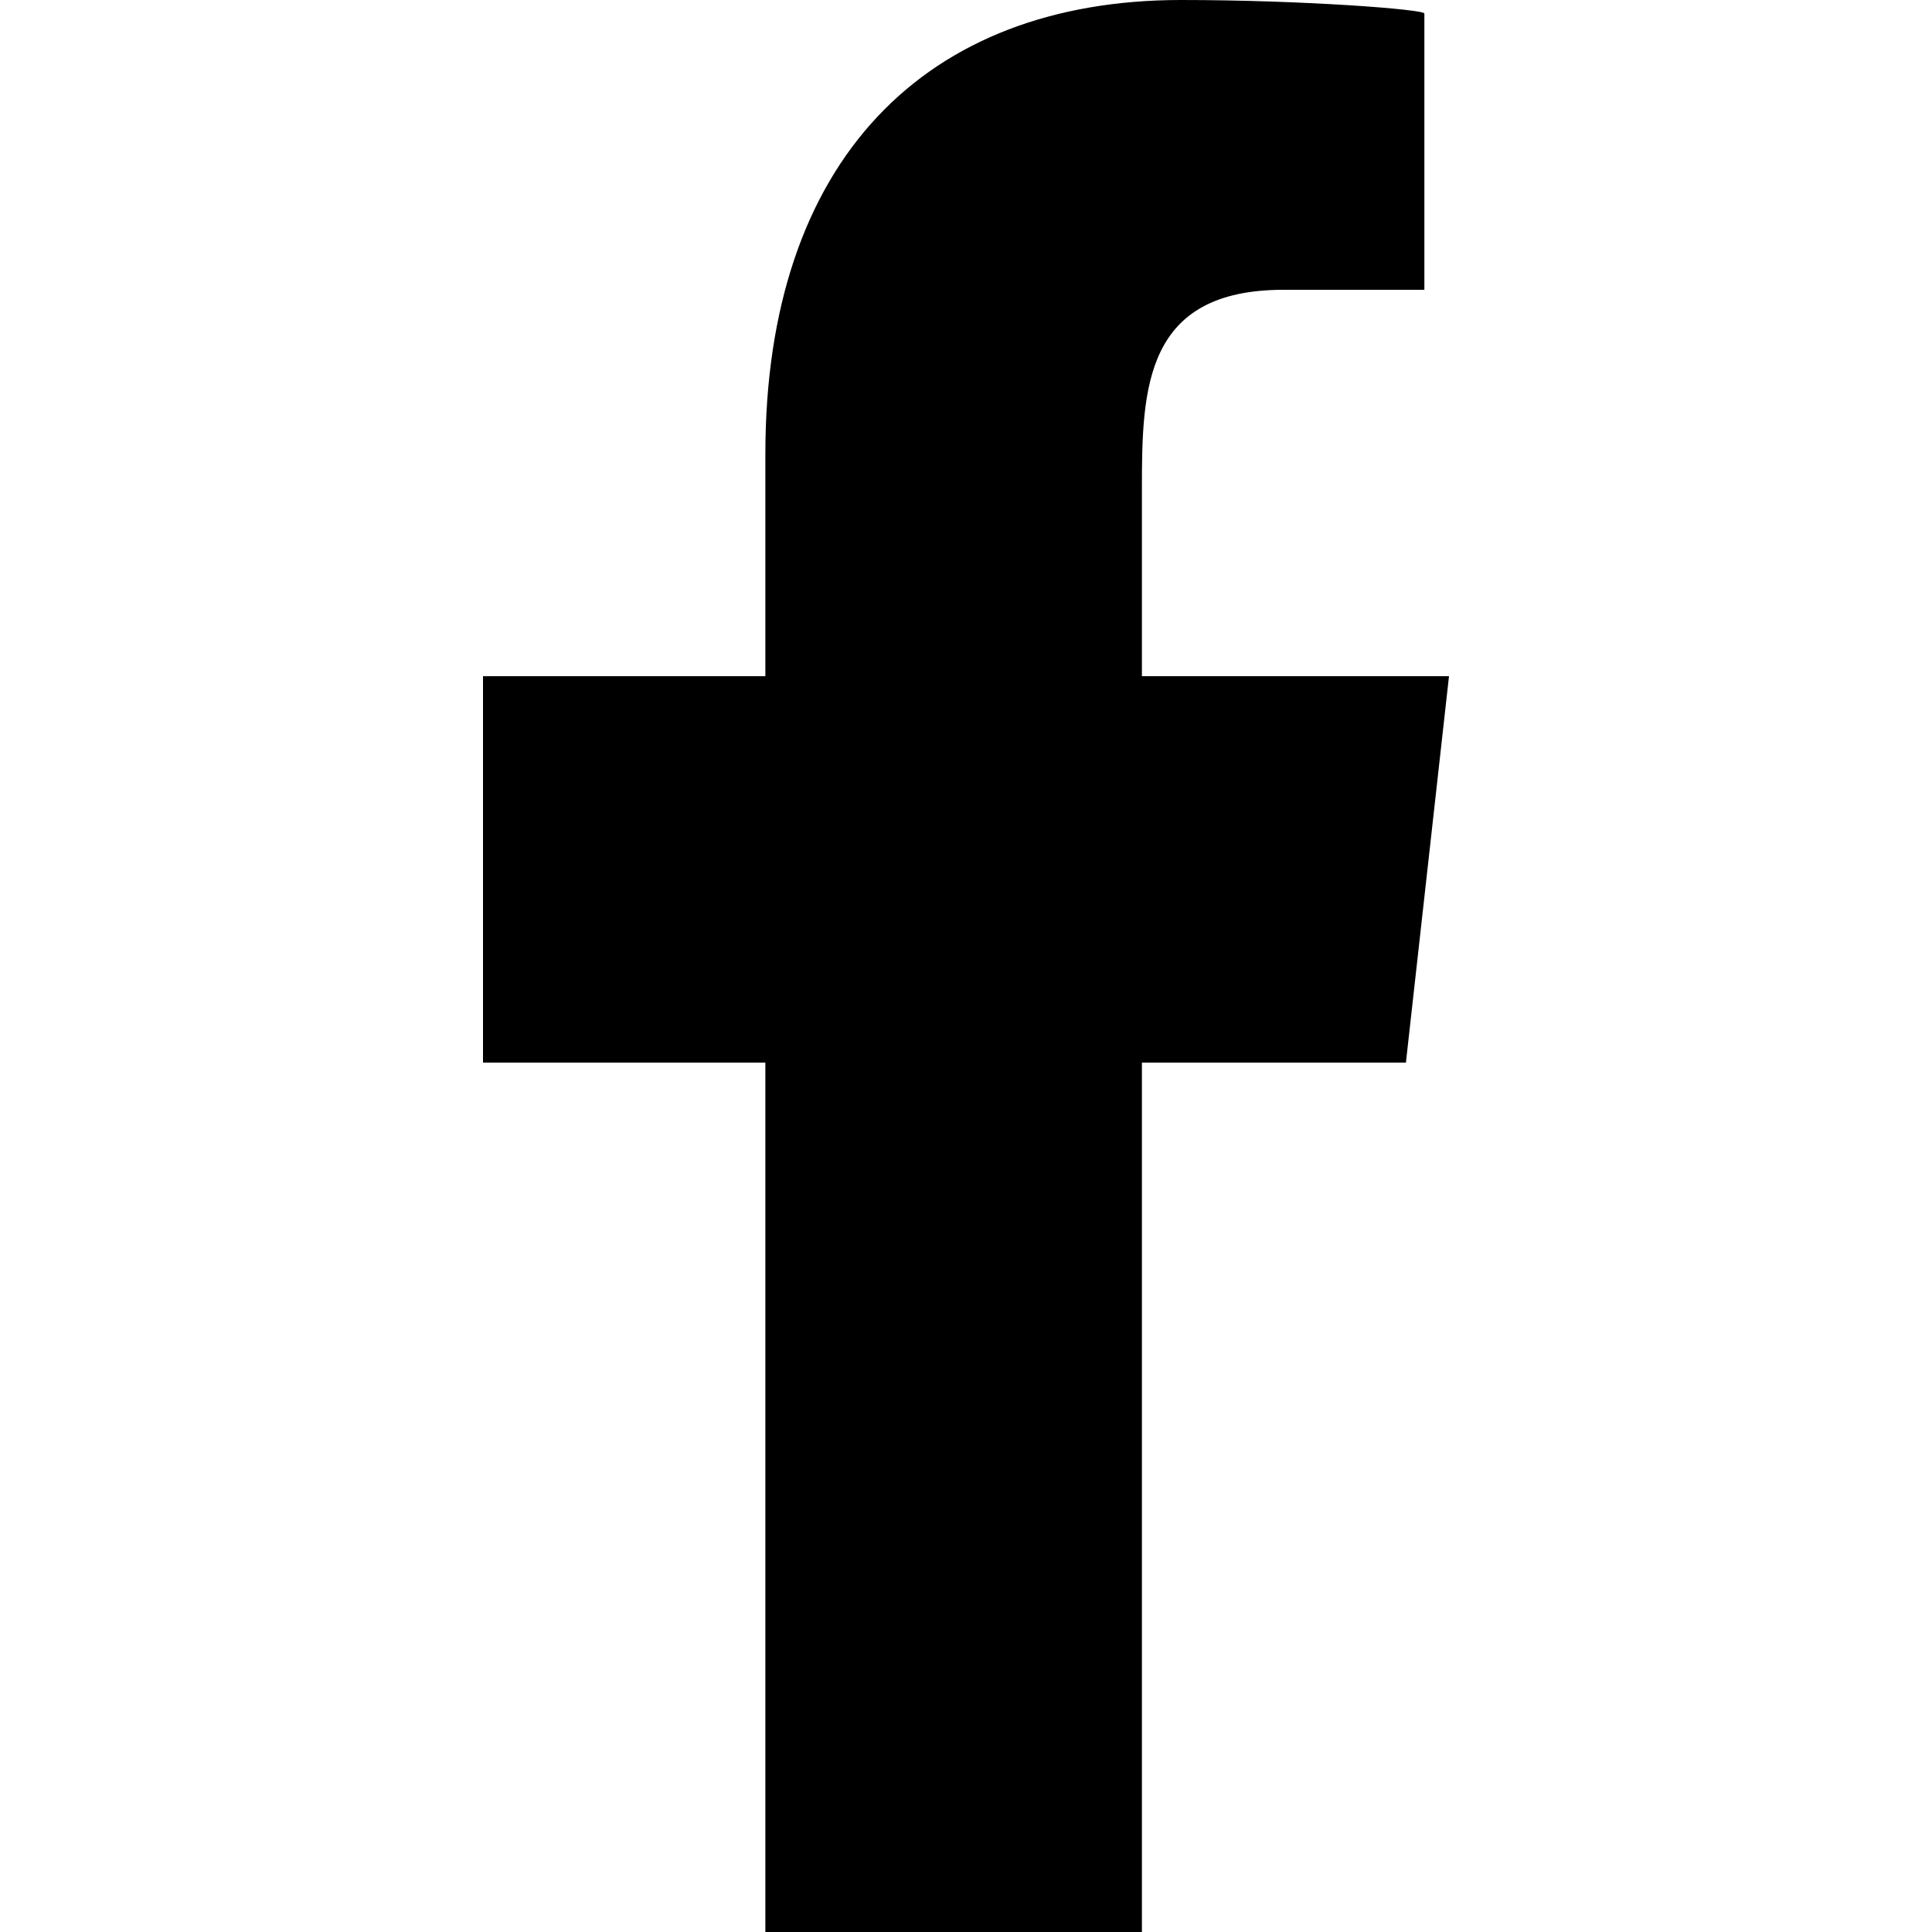
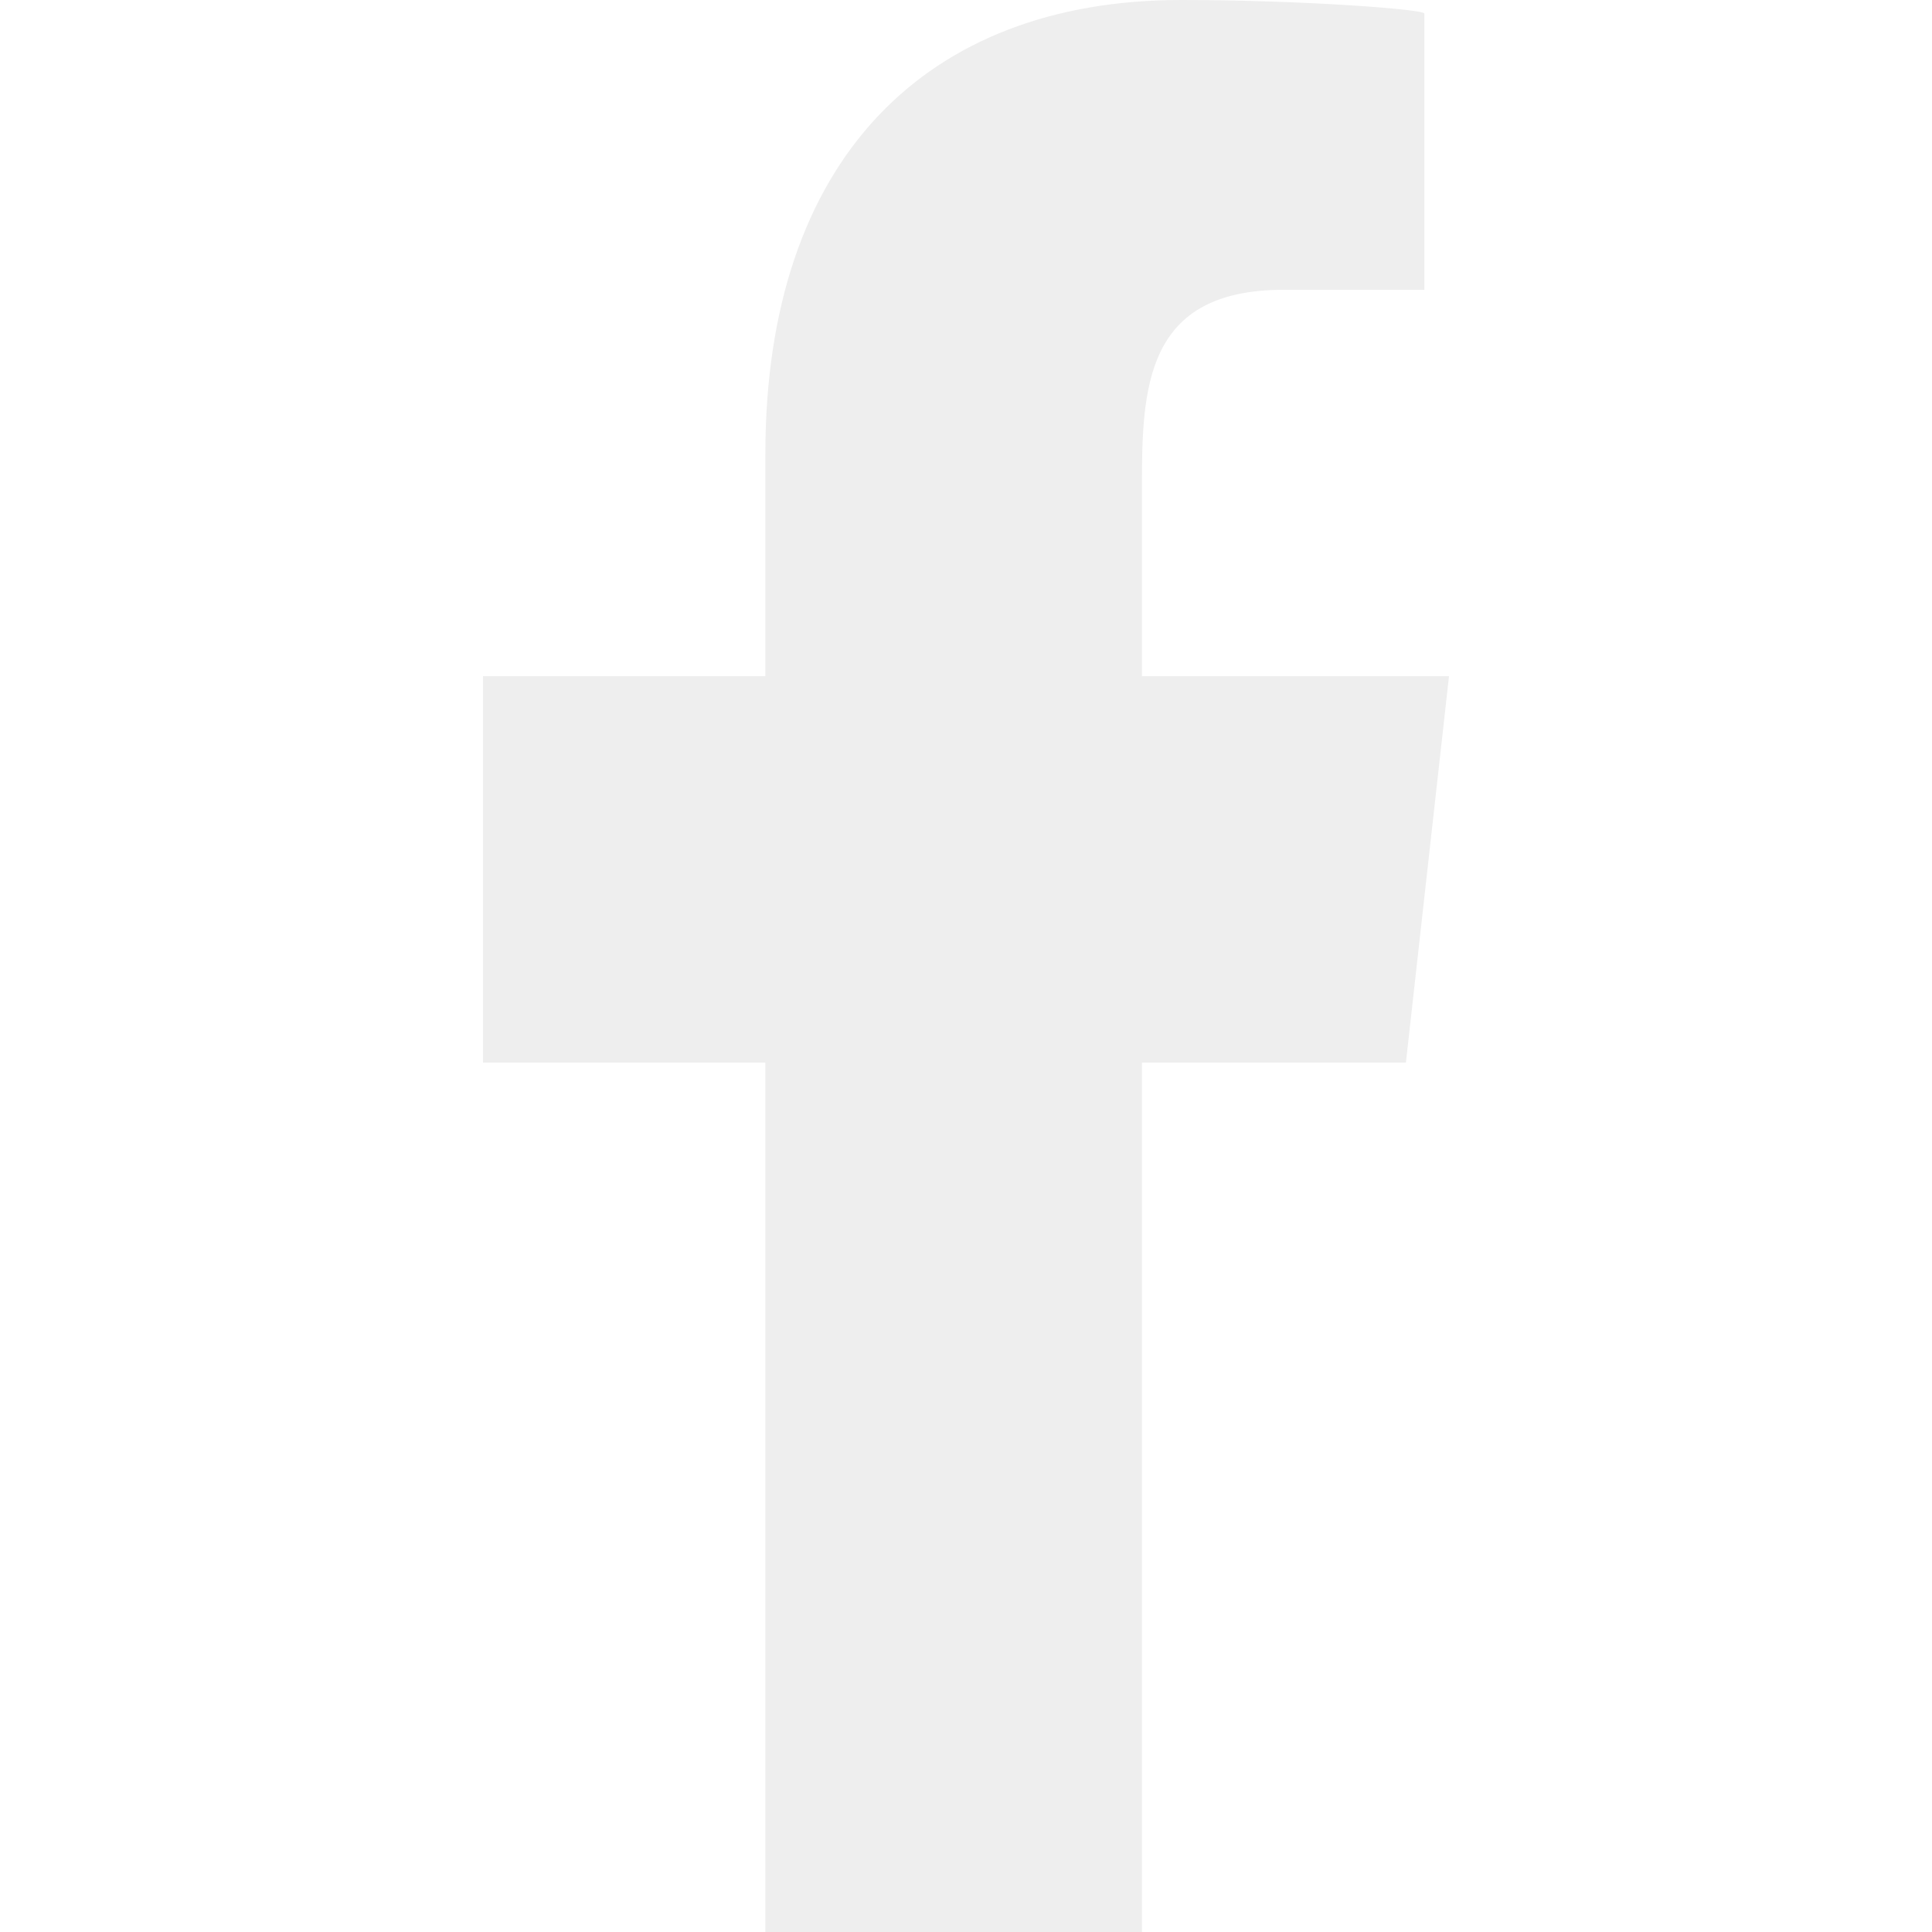
<svg xmlns="http://www.w3.org/2000/svg" width="800px" height="800px" viewBox="-5 0 20 20" version="1.1">
  <defs>

</defs>
  <g id="Page-1" stroke="none" stroke-width="1" fill="none" fill-rule="evenodd">
-     <g id="Dribbble-Light-Preview" transform="translate(-385, -7399)" fill="#000000">
+     <g id="Dribbble-Light-Preview" transform="translate(-385, -7399)" fill="#eee">
      <g id="icons" transform="translate(56, 160)">
        <path d="M335.821,7259 L335.821,7250 L338.554,7250 L339,7246 L335.821,7246 L335.821,7244.052 C335.821,7243.022 335.848,7242 337.287,7242 L338.745,7242 L338.745,7239.14 C338.745,7239.097 337.492,7239 336.226,7239 C333.58,7239 331.923,7240.657 331.923,7243.7 L331.923,7246 L329,7246 L329,7250 L331.923,7250 L331.923,7259 L335.821,7259 Z" id="facebook-[#176]">

</path>
      </g>
    </g>
  </g>
</svg>
